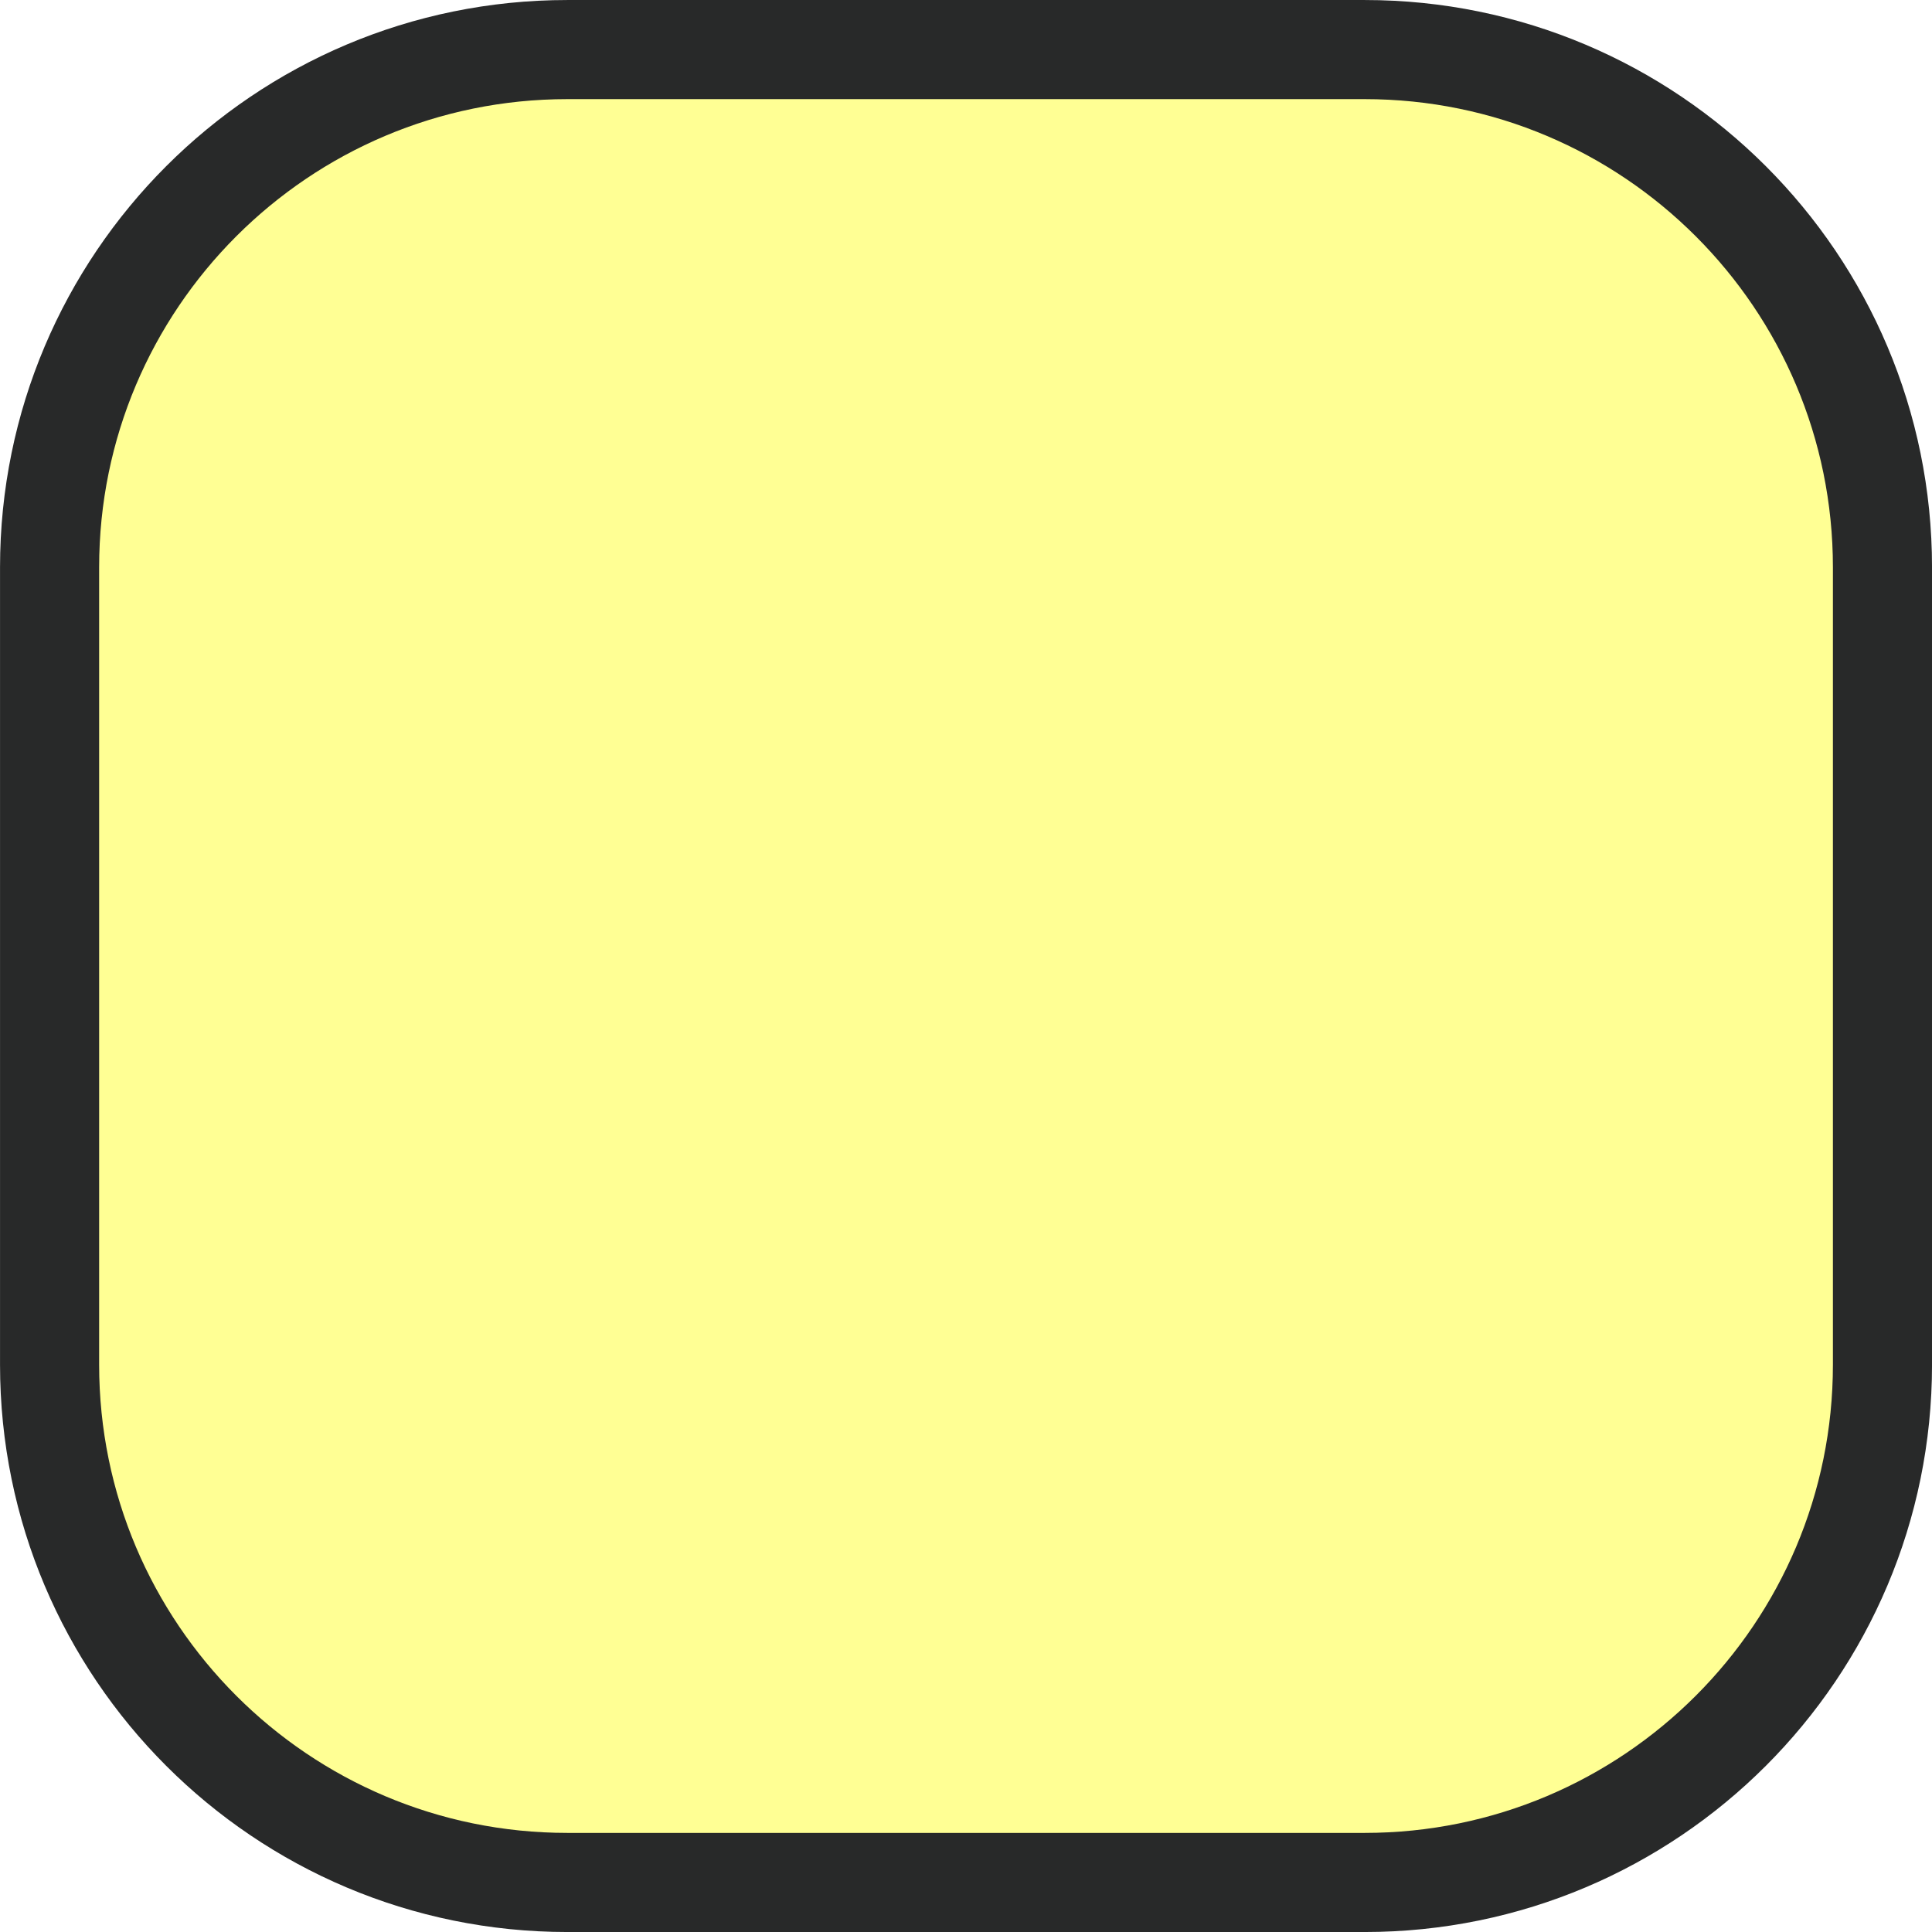
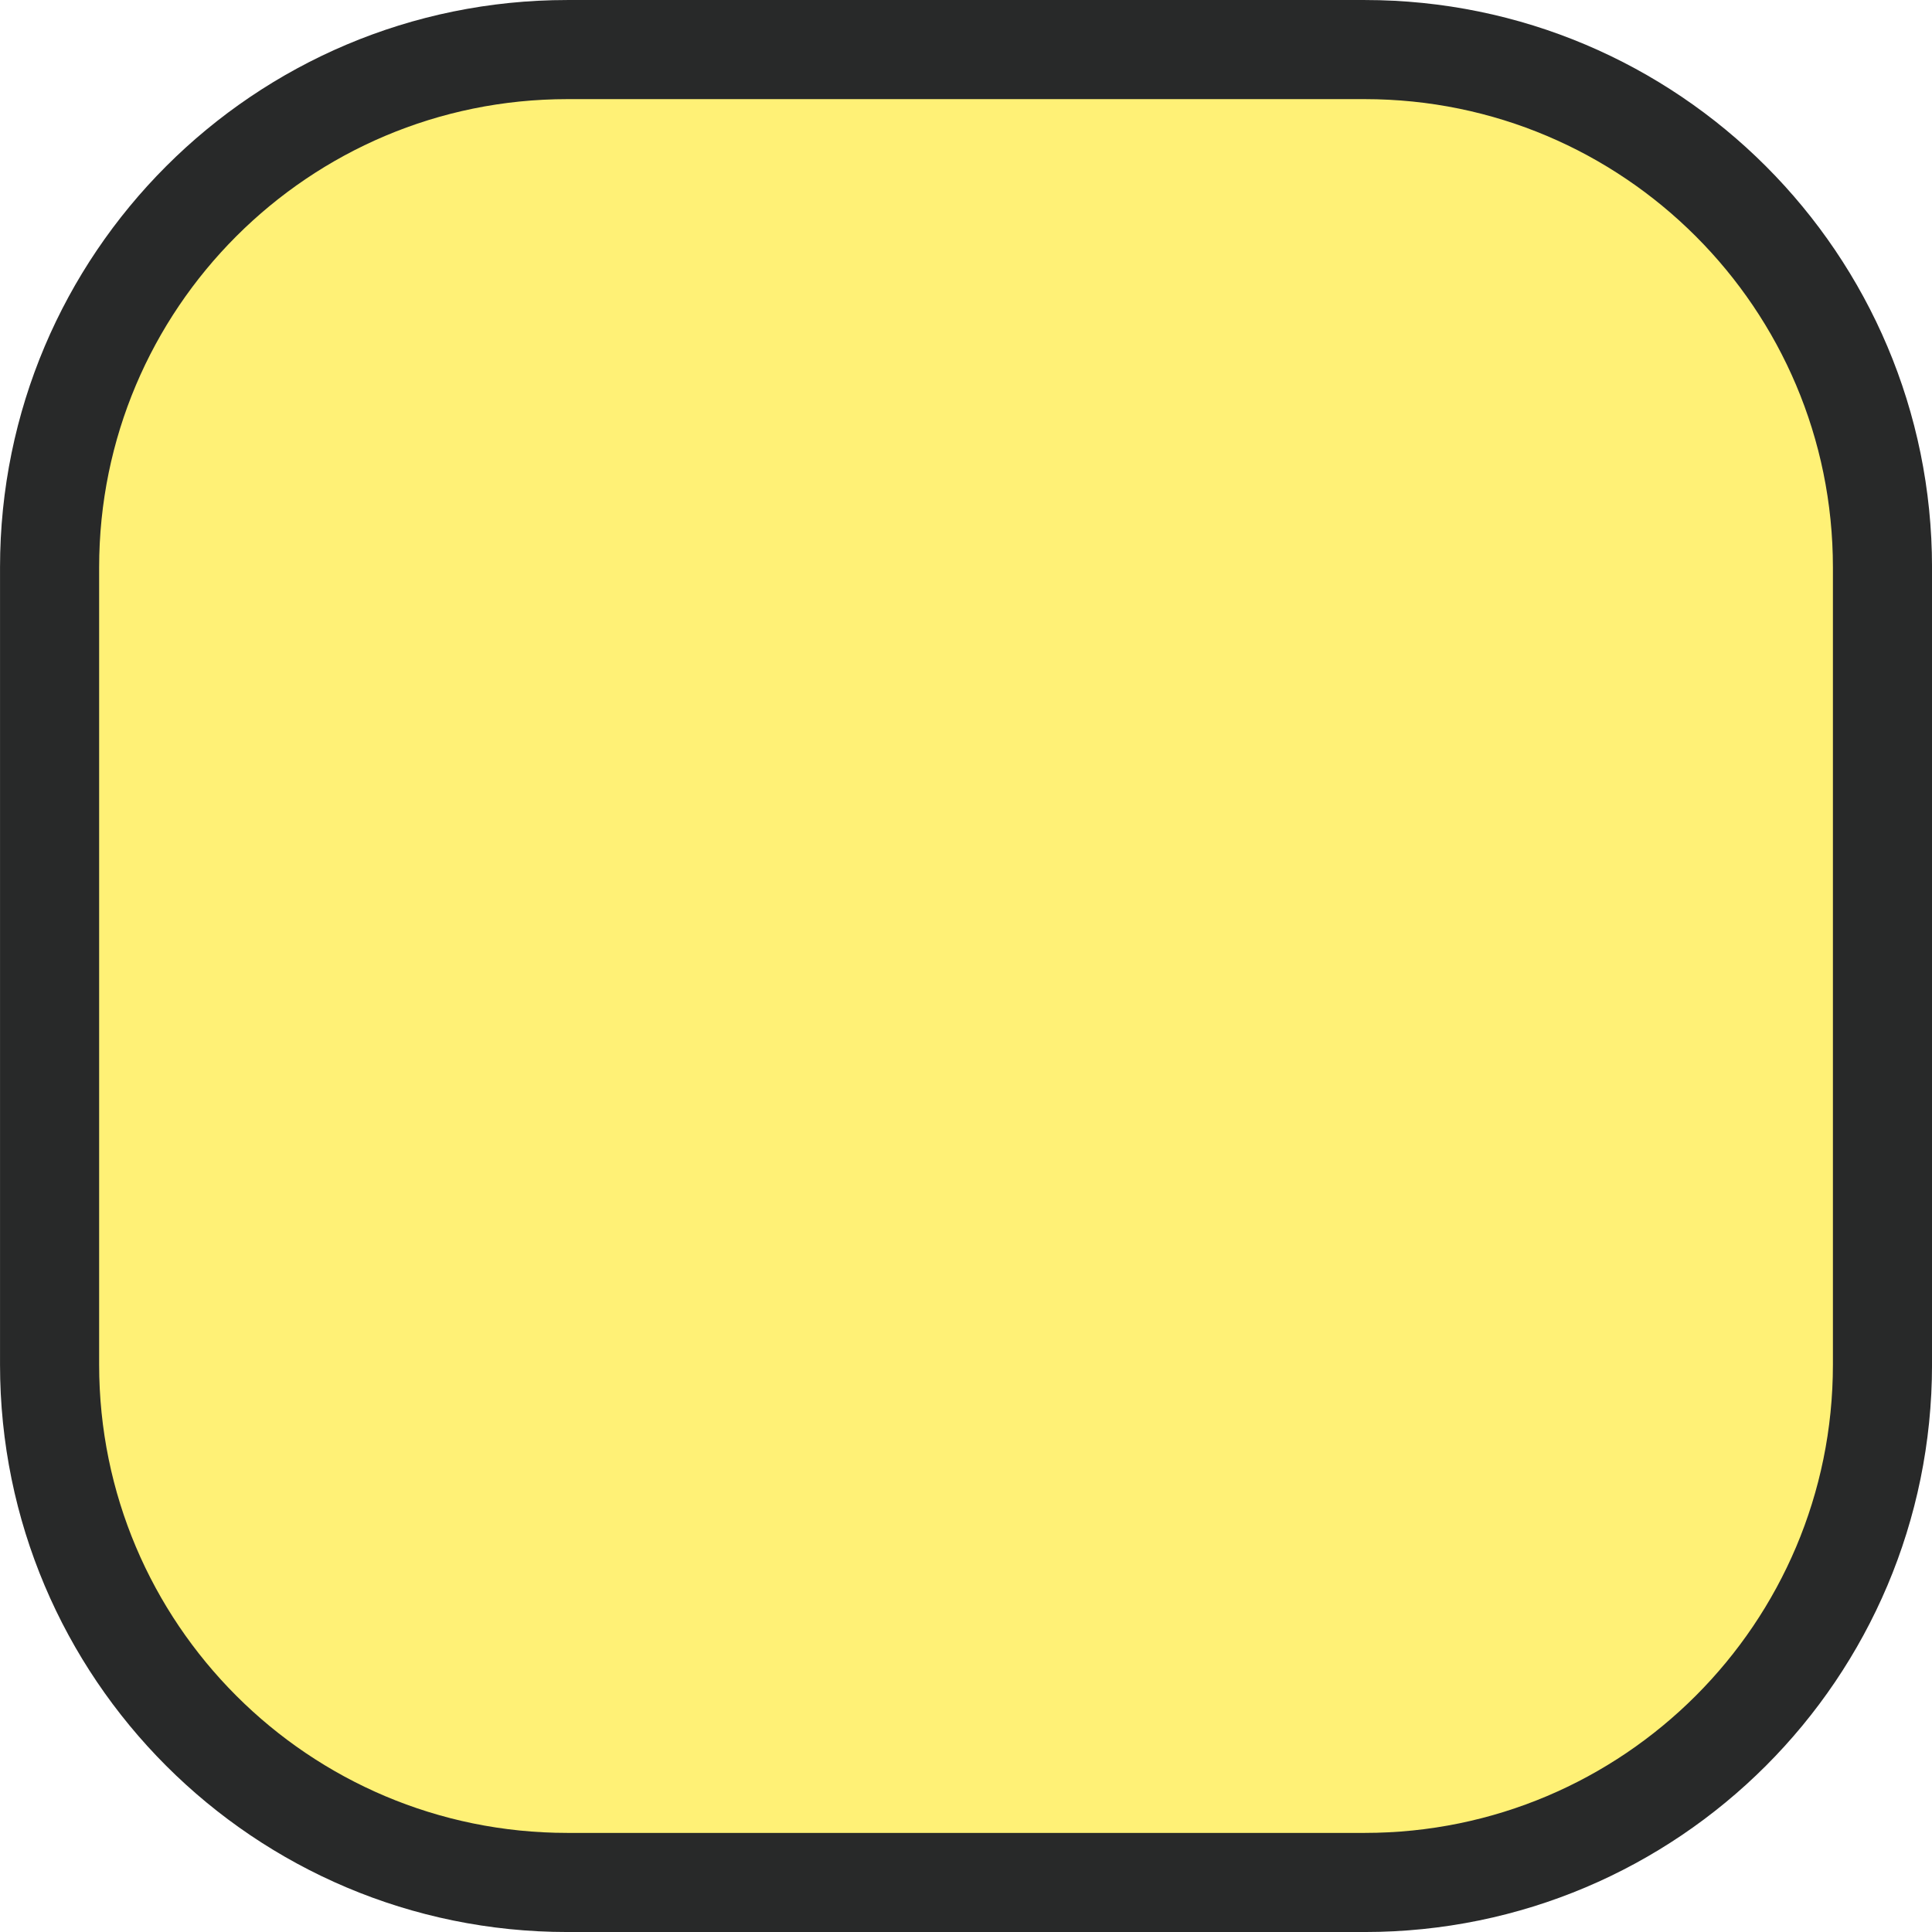
<svg xmlns="http://www.w3.org/2000/svg" id="svg898" version="1.1" viewBox="0 0 20.76 20.76" height="20.76mm" width="20.76mm">
  <defs id="defs892" />
  <g id="layer1" transform="translate(-4.698227,-3.968315)">
-     <rect ry="5.564" y="4.501" x="5.231" height="19.695" width="19.695" id="rect1721" style="fill:#ffff94;fill-opacity:1;stroke:#282929;stroke-width:1.065;stroke-linecap:round;stroke-linejoin:round;stroke-opacity:1" />
+     <g id="g832">
+       <rect ry="5.564" y="4.501" x="5.231" height="19.695" width="19.695" id="rect1721" style="fill:#fff176;fill-opacity:1;stroke:#282929;stroke-width:1.065;stroke-linecap:round;stroke-linejoin:round;stroke-opacity:1" />
+     </g>
  </g>
</svg>
